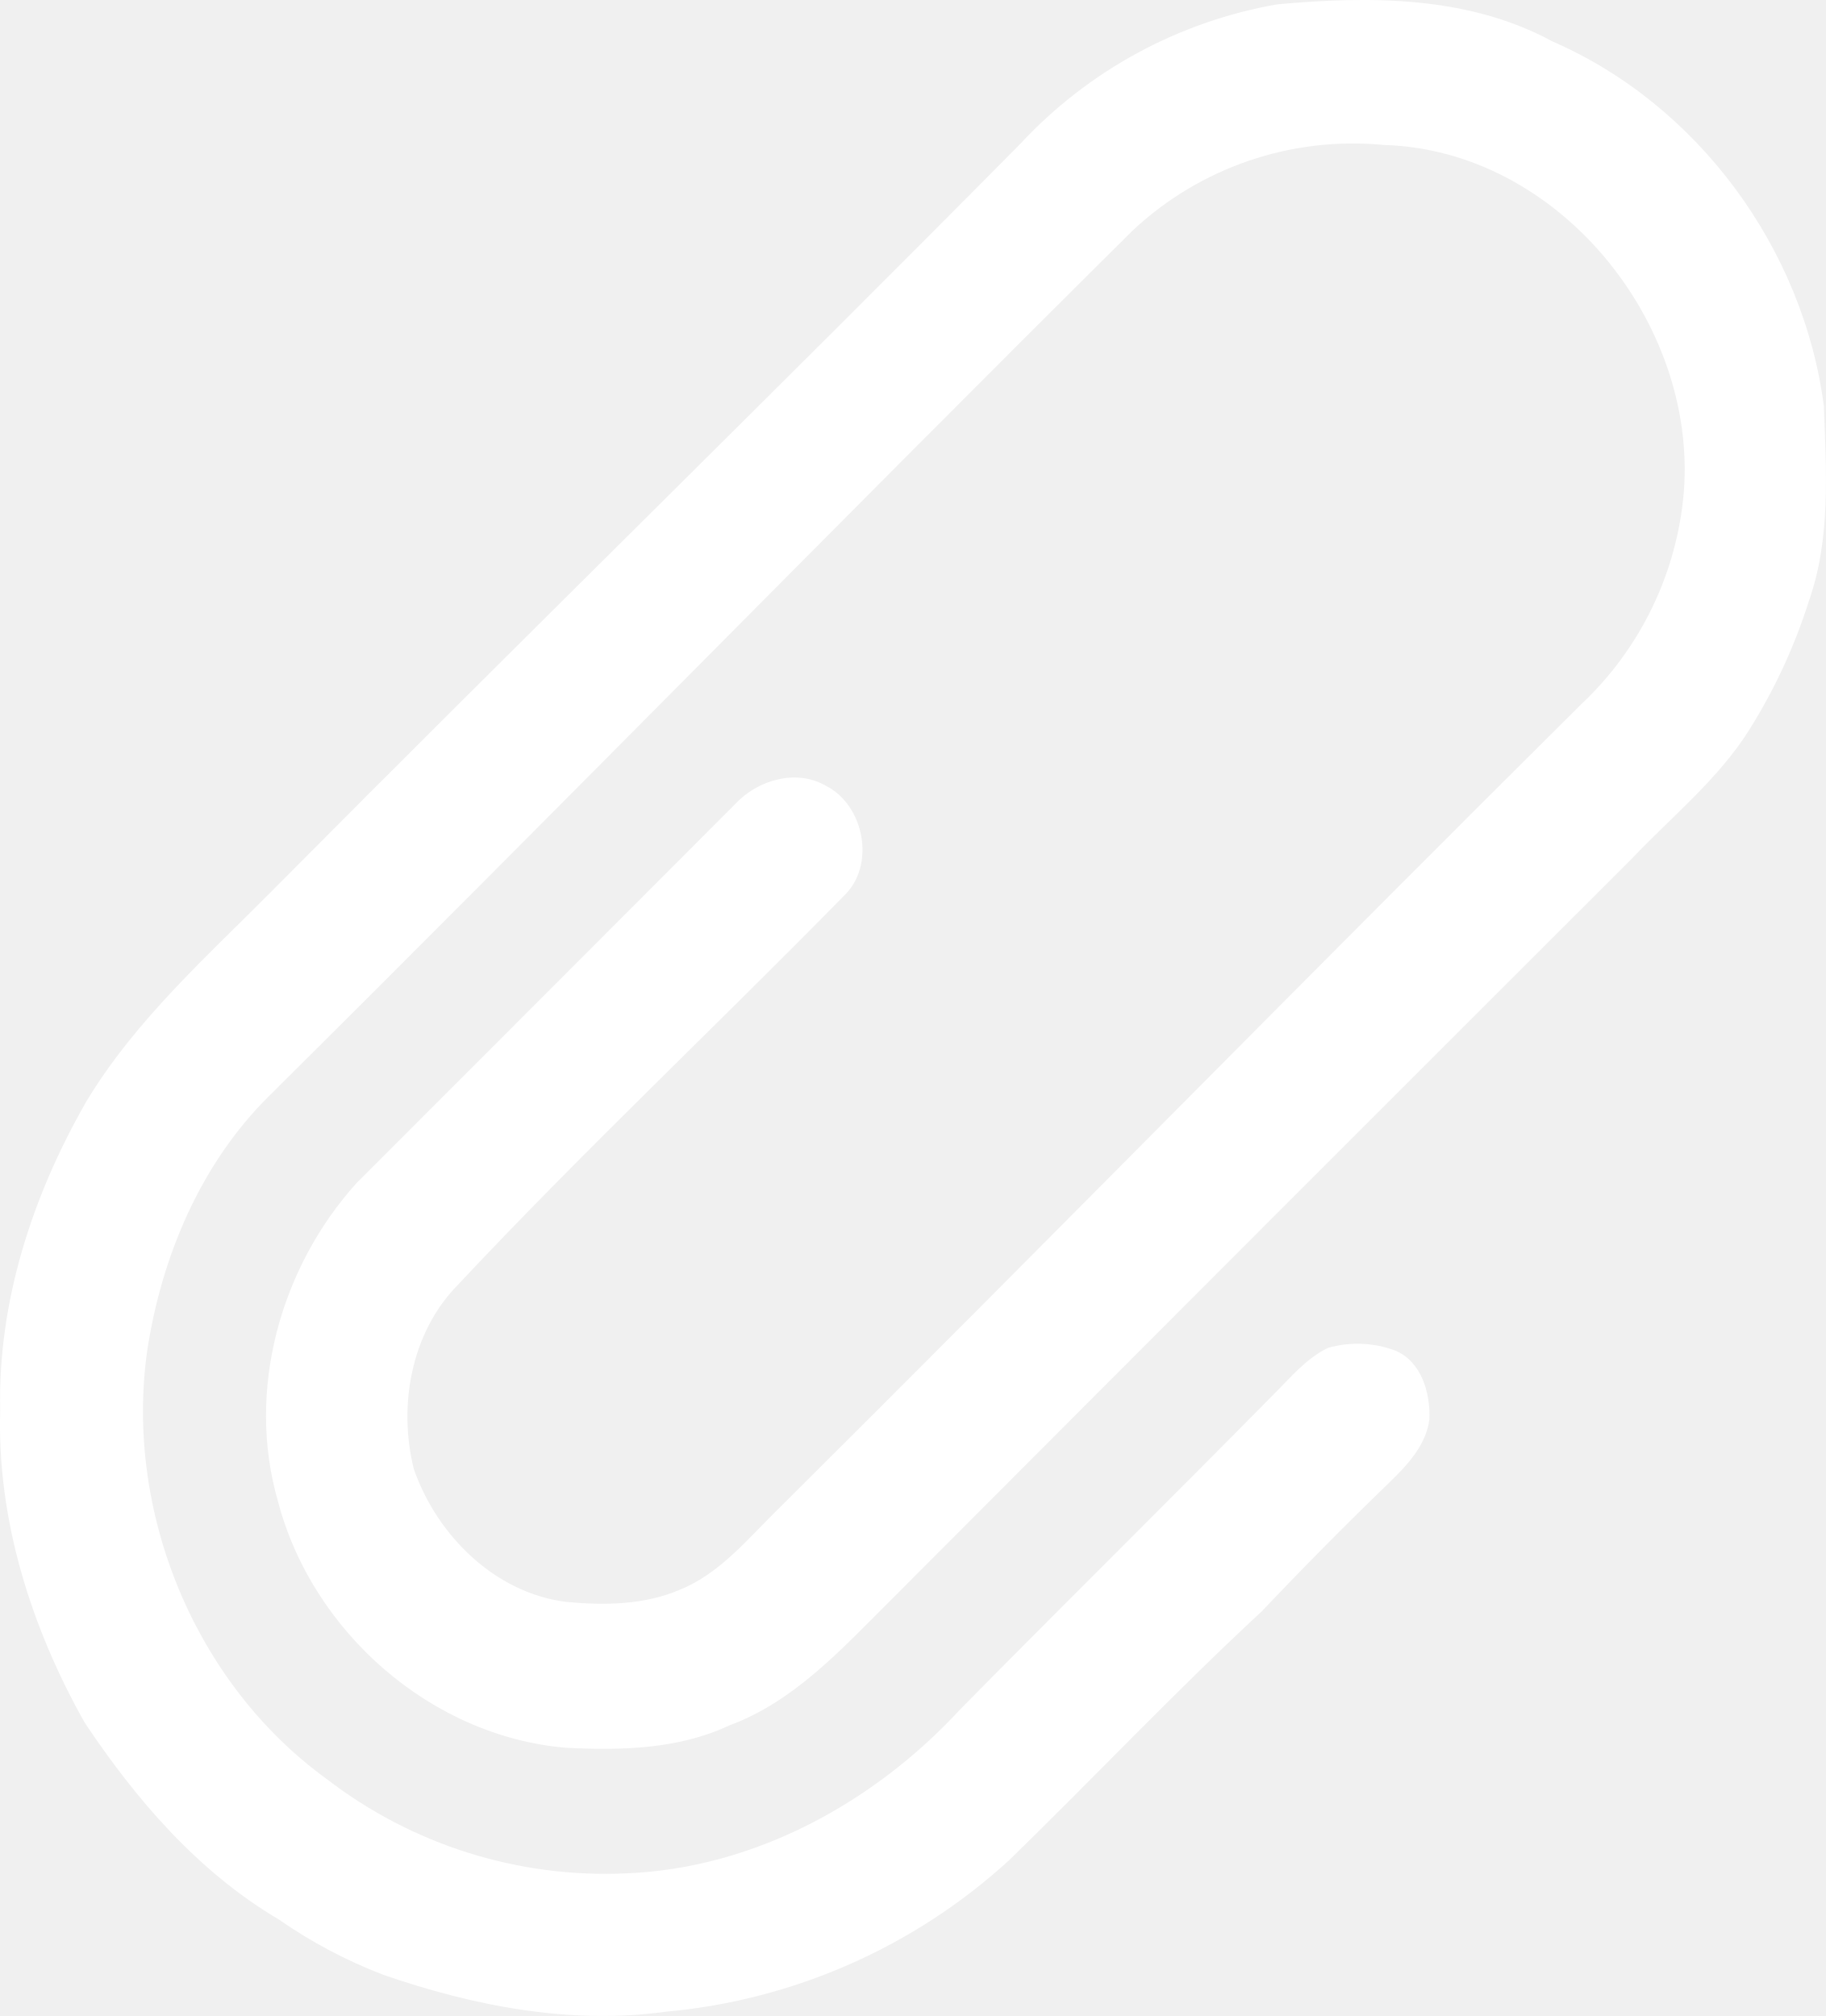
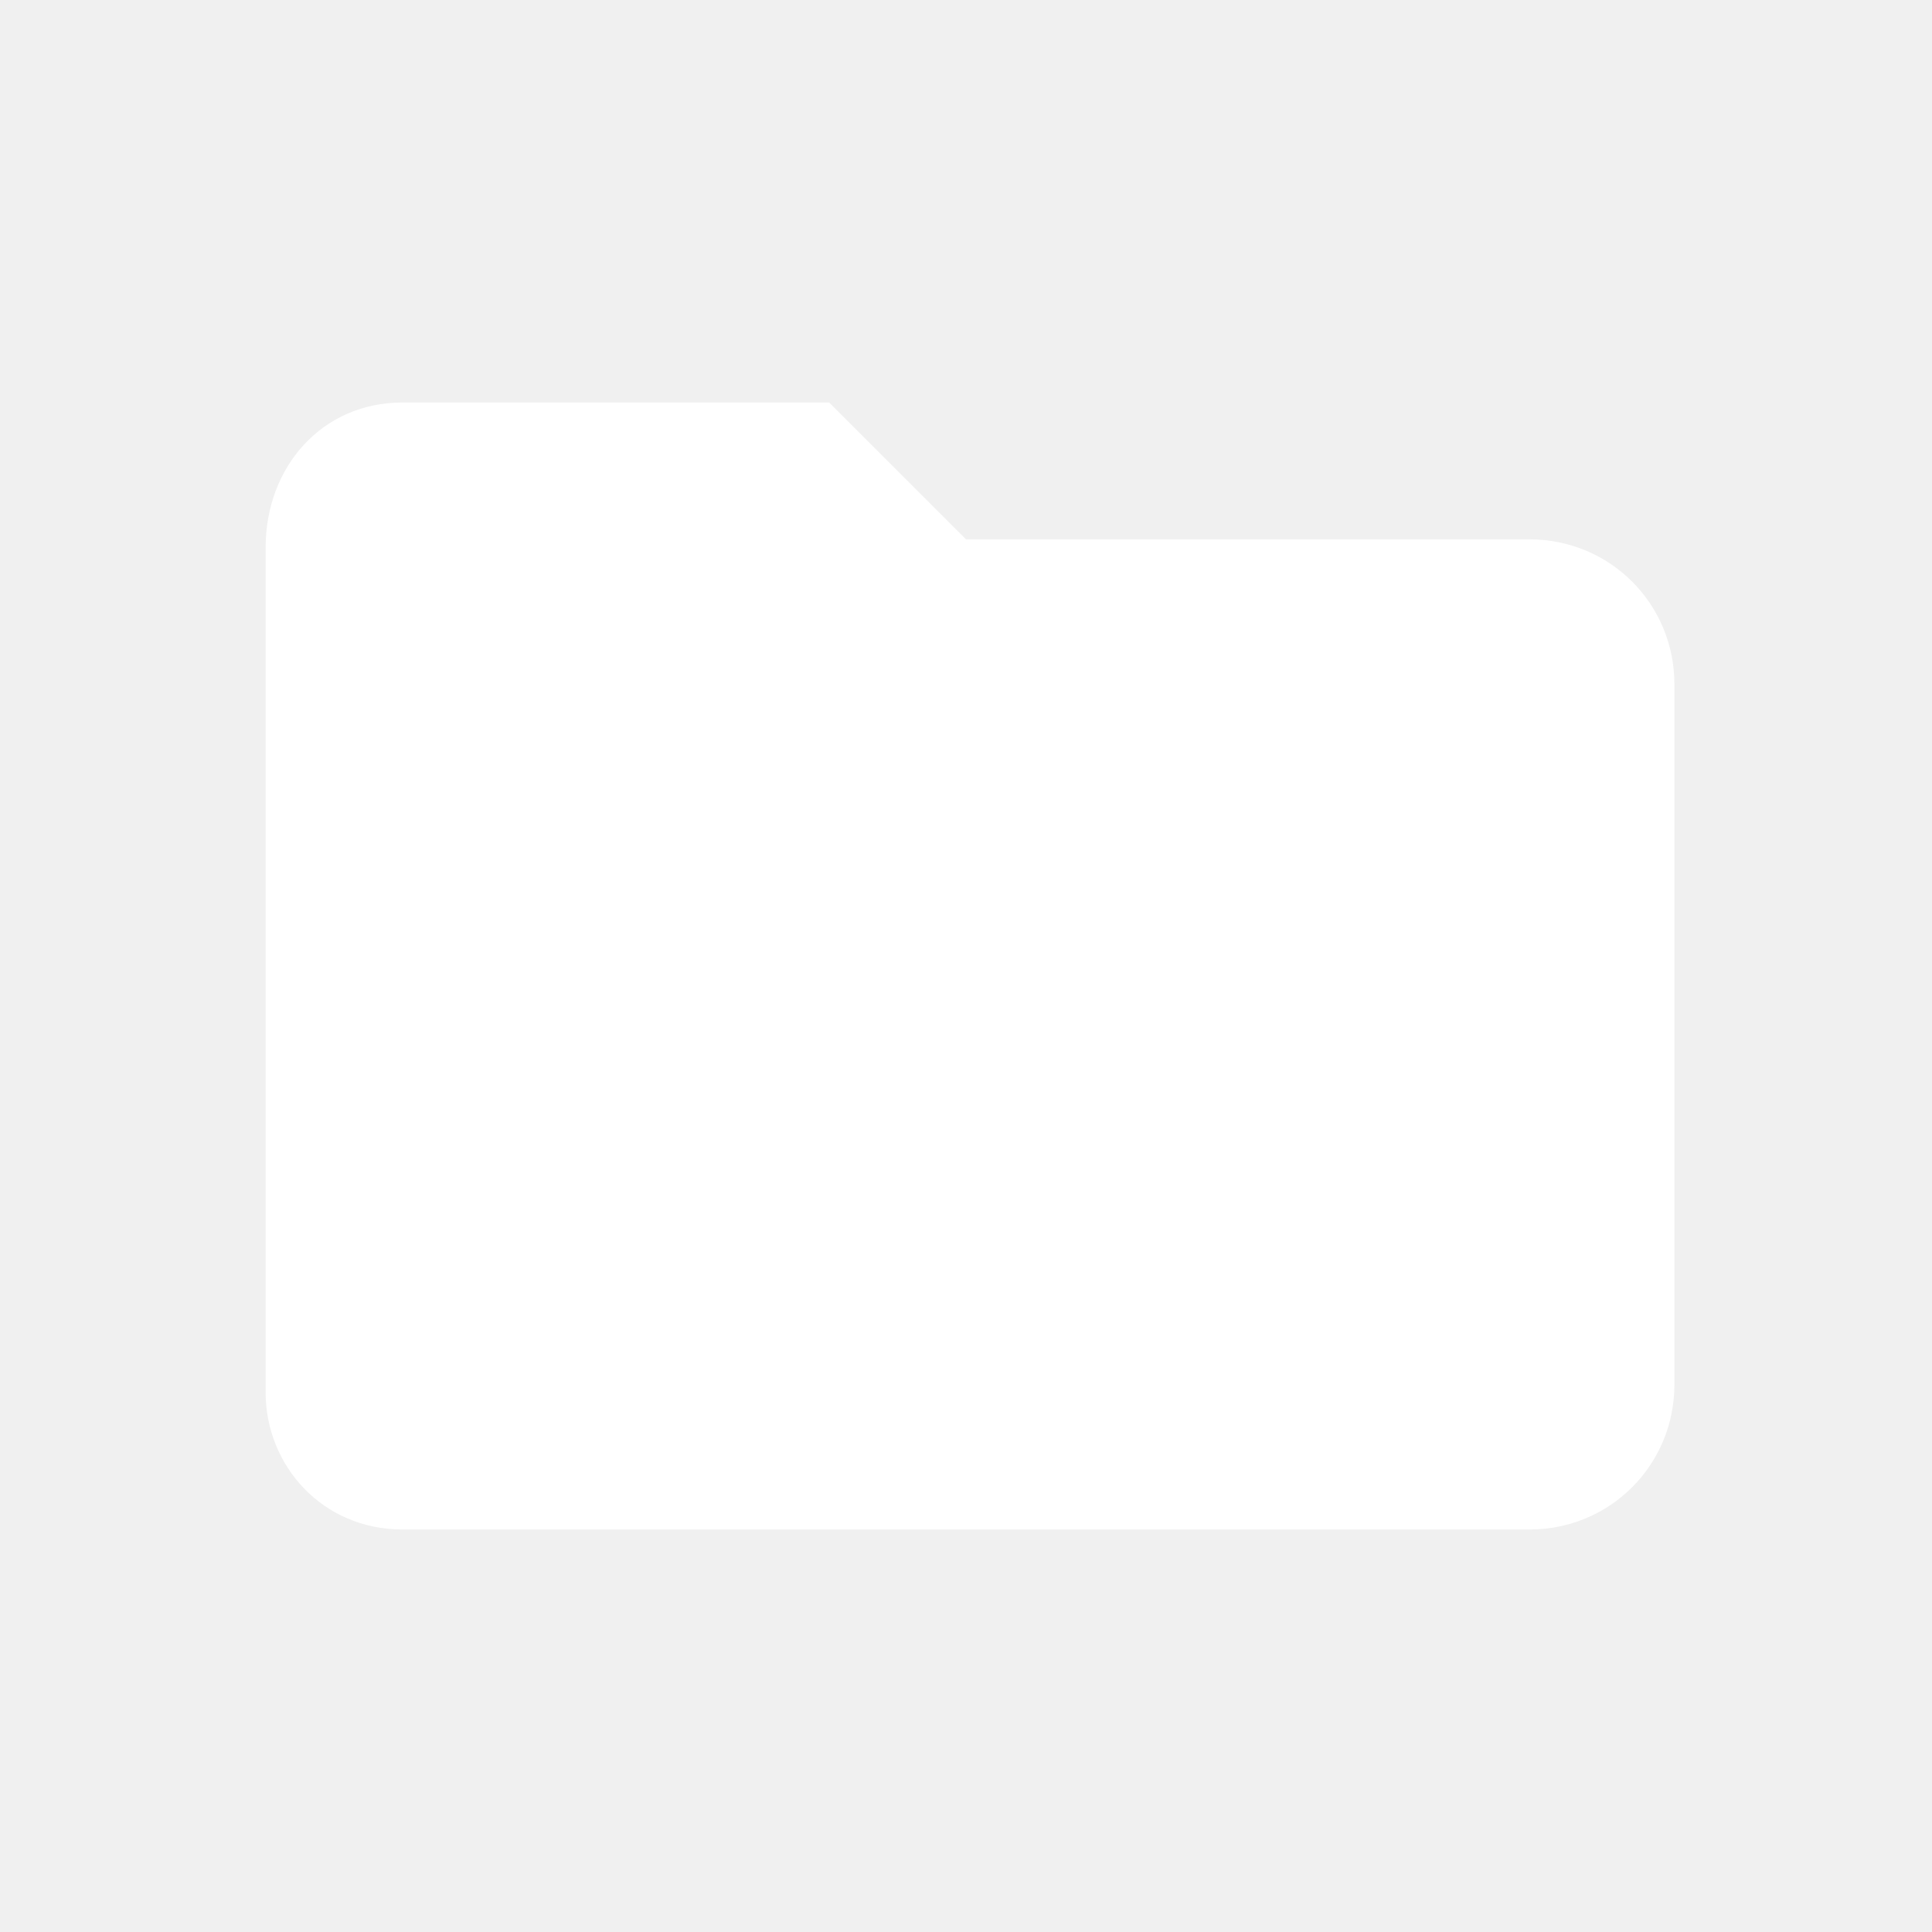
- <svg xmlns="http://www.w3.org/2000/svg" id="图层_1" data-name="图层 1" viewBox="0 0 180.33 199.13">
-   <defs>
-     <style>.cls-1{fill:#fff;}</style>
-   </defs>
-   <path class="cls-1" d="M131.59,1.3c9.16-.84,18.9-.85,27.2,3.67,14.39,6.26,24.77,20.48,26.79,36,.23,6.41.7,13.07-1.47,19.24a55.14,55.14,0,0,1-5.86,12.69c-3.07,4.92-7.65,8.58-11.59,12.74q-36.81,36.76-73.55,73.61c-4.67,4.65-9.29,9.71-15.63,12.05-5,2.35-10.62,2.48-16.07,2.21C48,172.4,36.25,162,32.9,149.12c-3.14-10.91.25-23.06,7.77-31.39Q59.4,99,78.07,80.29c2.19-2.37,6-3.49,8.9-1.83,3.87,1.9,5,7.92,1.82,10.91C76.16,102.25,63,114.63,50.68,127.78c-4.63,4.71-5.91,11.94-4.35,18.2,2.28,6.54,8,12.24,15.06,13.12,3.75.35,7.68.31,11.2-1.2,3.94-1.59,6.69-5,9.62-7.87,26.58-26.42,52.79-53.18,79.38-79.57a32.52,32.52,0,0,0,10.17-21.1C173,32.62,159.3,15.69,142.14,15.19a31.8,31.8,0,0,0-24.83,8.46C88.74,52,60.61,80.76,32.05,109.11,25.28,115.79,21.41,125,20,134.27c-2.25,15.9,4.67,32.86,17.72,42.32a45.1,45.1,0,0,0,29.62,9.32c12.64-.51,24.46-7,32.93-16.18C110.55,159.3,121,149,131.29,138.55c1.65-1.64,3.18-3.51,5.31-4.54a10.63,10.63,0,0,1,6.62.25c2.61,1.07,3.5,4.17,3.41,6.76-.31,2.6-2.21,4.59-4,6.32q-6.42,6.21-12.55,12.68c-8.58,7.95-16.61,16.47-25,24.63a58,58,0,0,1-33.89,14.93c-9.42,1.3-19-.58-27.88-3.65A48.48,48.48,0,0,1,33,190.47C25,185.75,18.85,178.57,13.81,171c-5.26-9.35-8.65-20-8.33-30.8-.25-10.77,3.21-21.31,8.53-30.57,4.87-8.07,12-14.38,18.55-21C57,64,81.82,39.75,106.21,15.09A45.26,45.26,0,0,1,131.59,1.3Z" transform="translate(-5.46 -0.87)" />
+ <svg xmlns="http://www.w3.org/2000/svg" version="1.1" id="图层_1" x="0px" y="0px" viewBox="0 0 24 24" style="enable-background:new 0 0 24 24;" xml:space="preserve">
+   <style type="text/css">
+ 	.st0{fill:none;}
+ 	.st1{fill:#FFFFFF;}
+ </style>
+   <path class="st0" d="M0,0h24v24H0V0z" />
+   <path class="st1" d="M10.3,5H5C4,5,3.3,5.8,3.3,6.8l0,10.5C3.3,18.2,4,19,5,19h14c1,0,1.8-0.8,1.8-1.8V8.5c0-1-0.8-1.8-1.8-1.8h-7  L10.3,5z" />
</svg>
